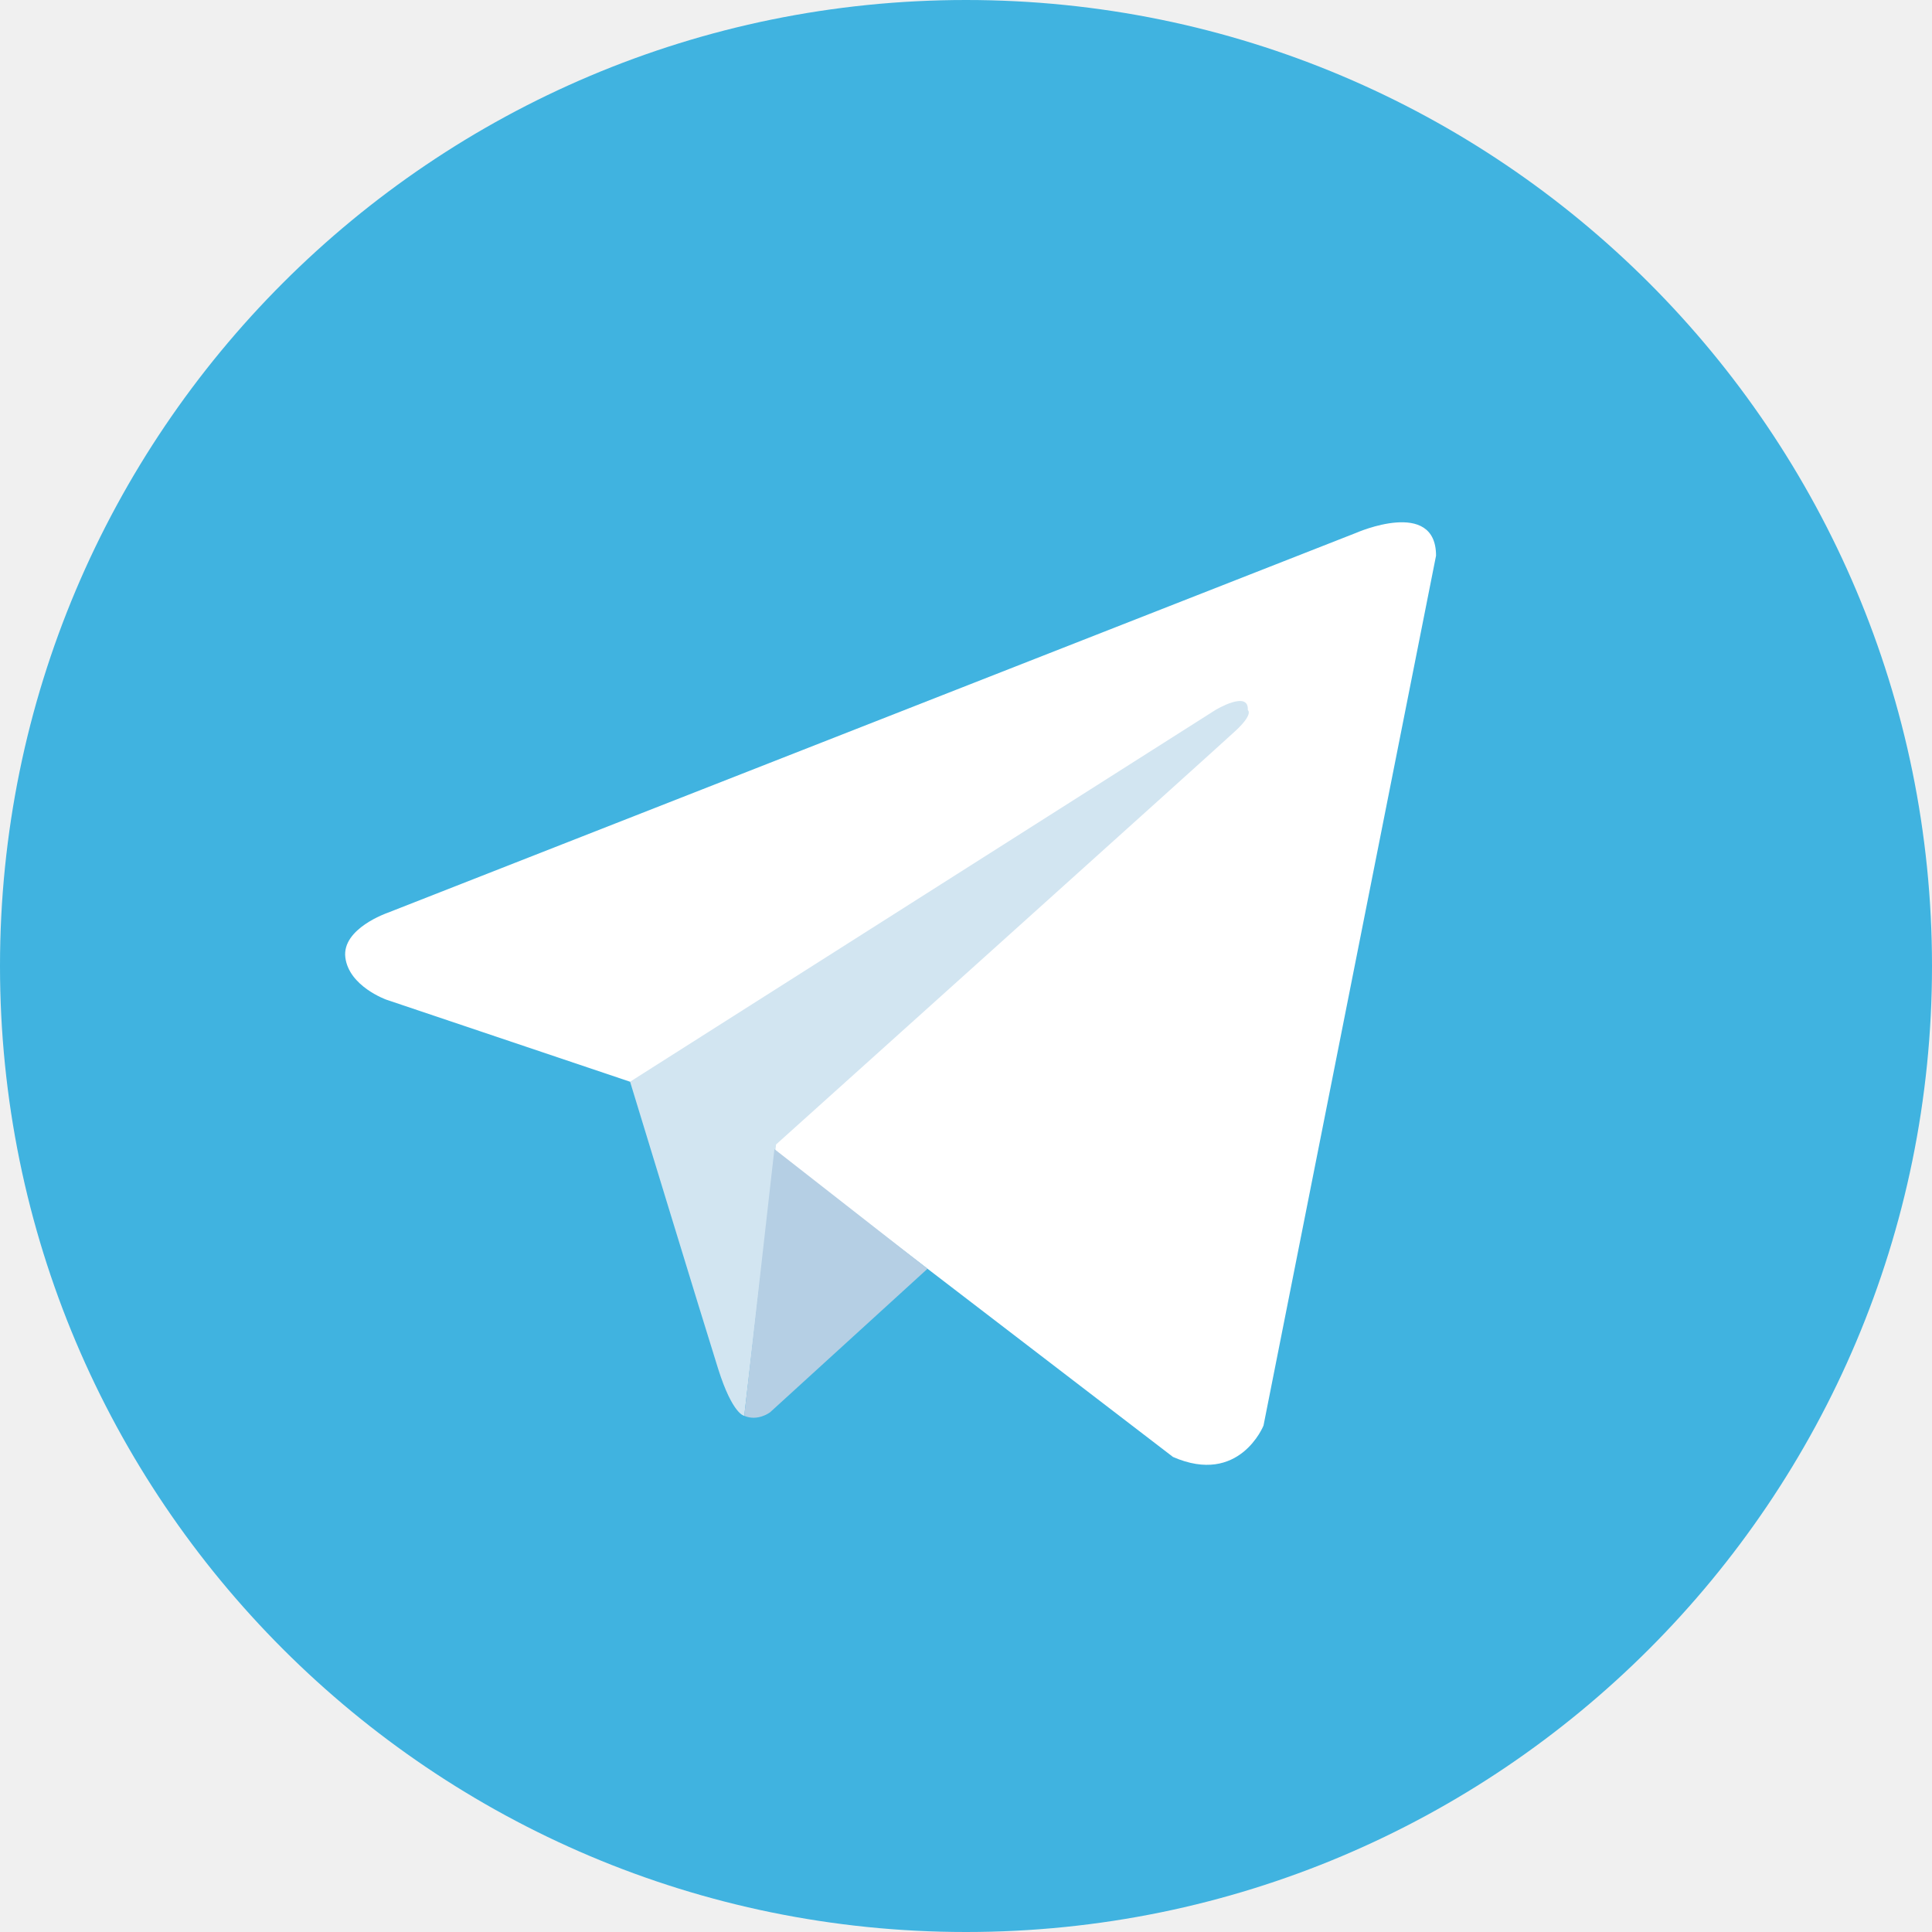
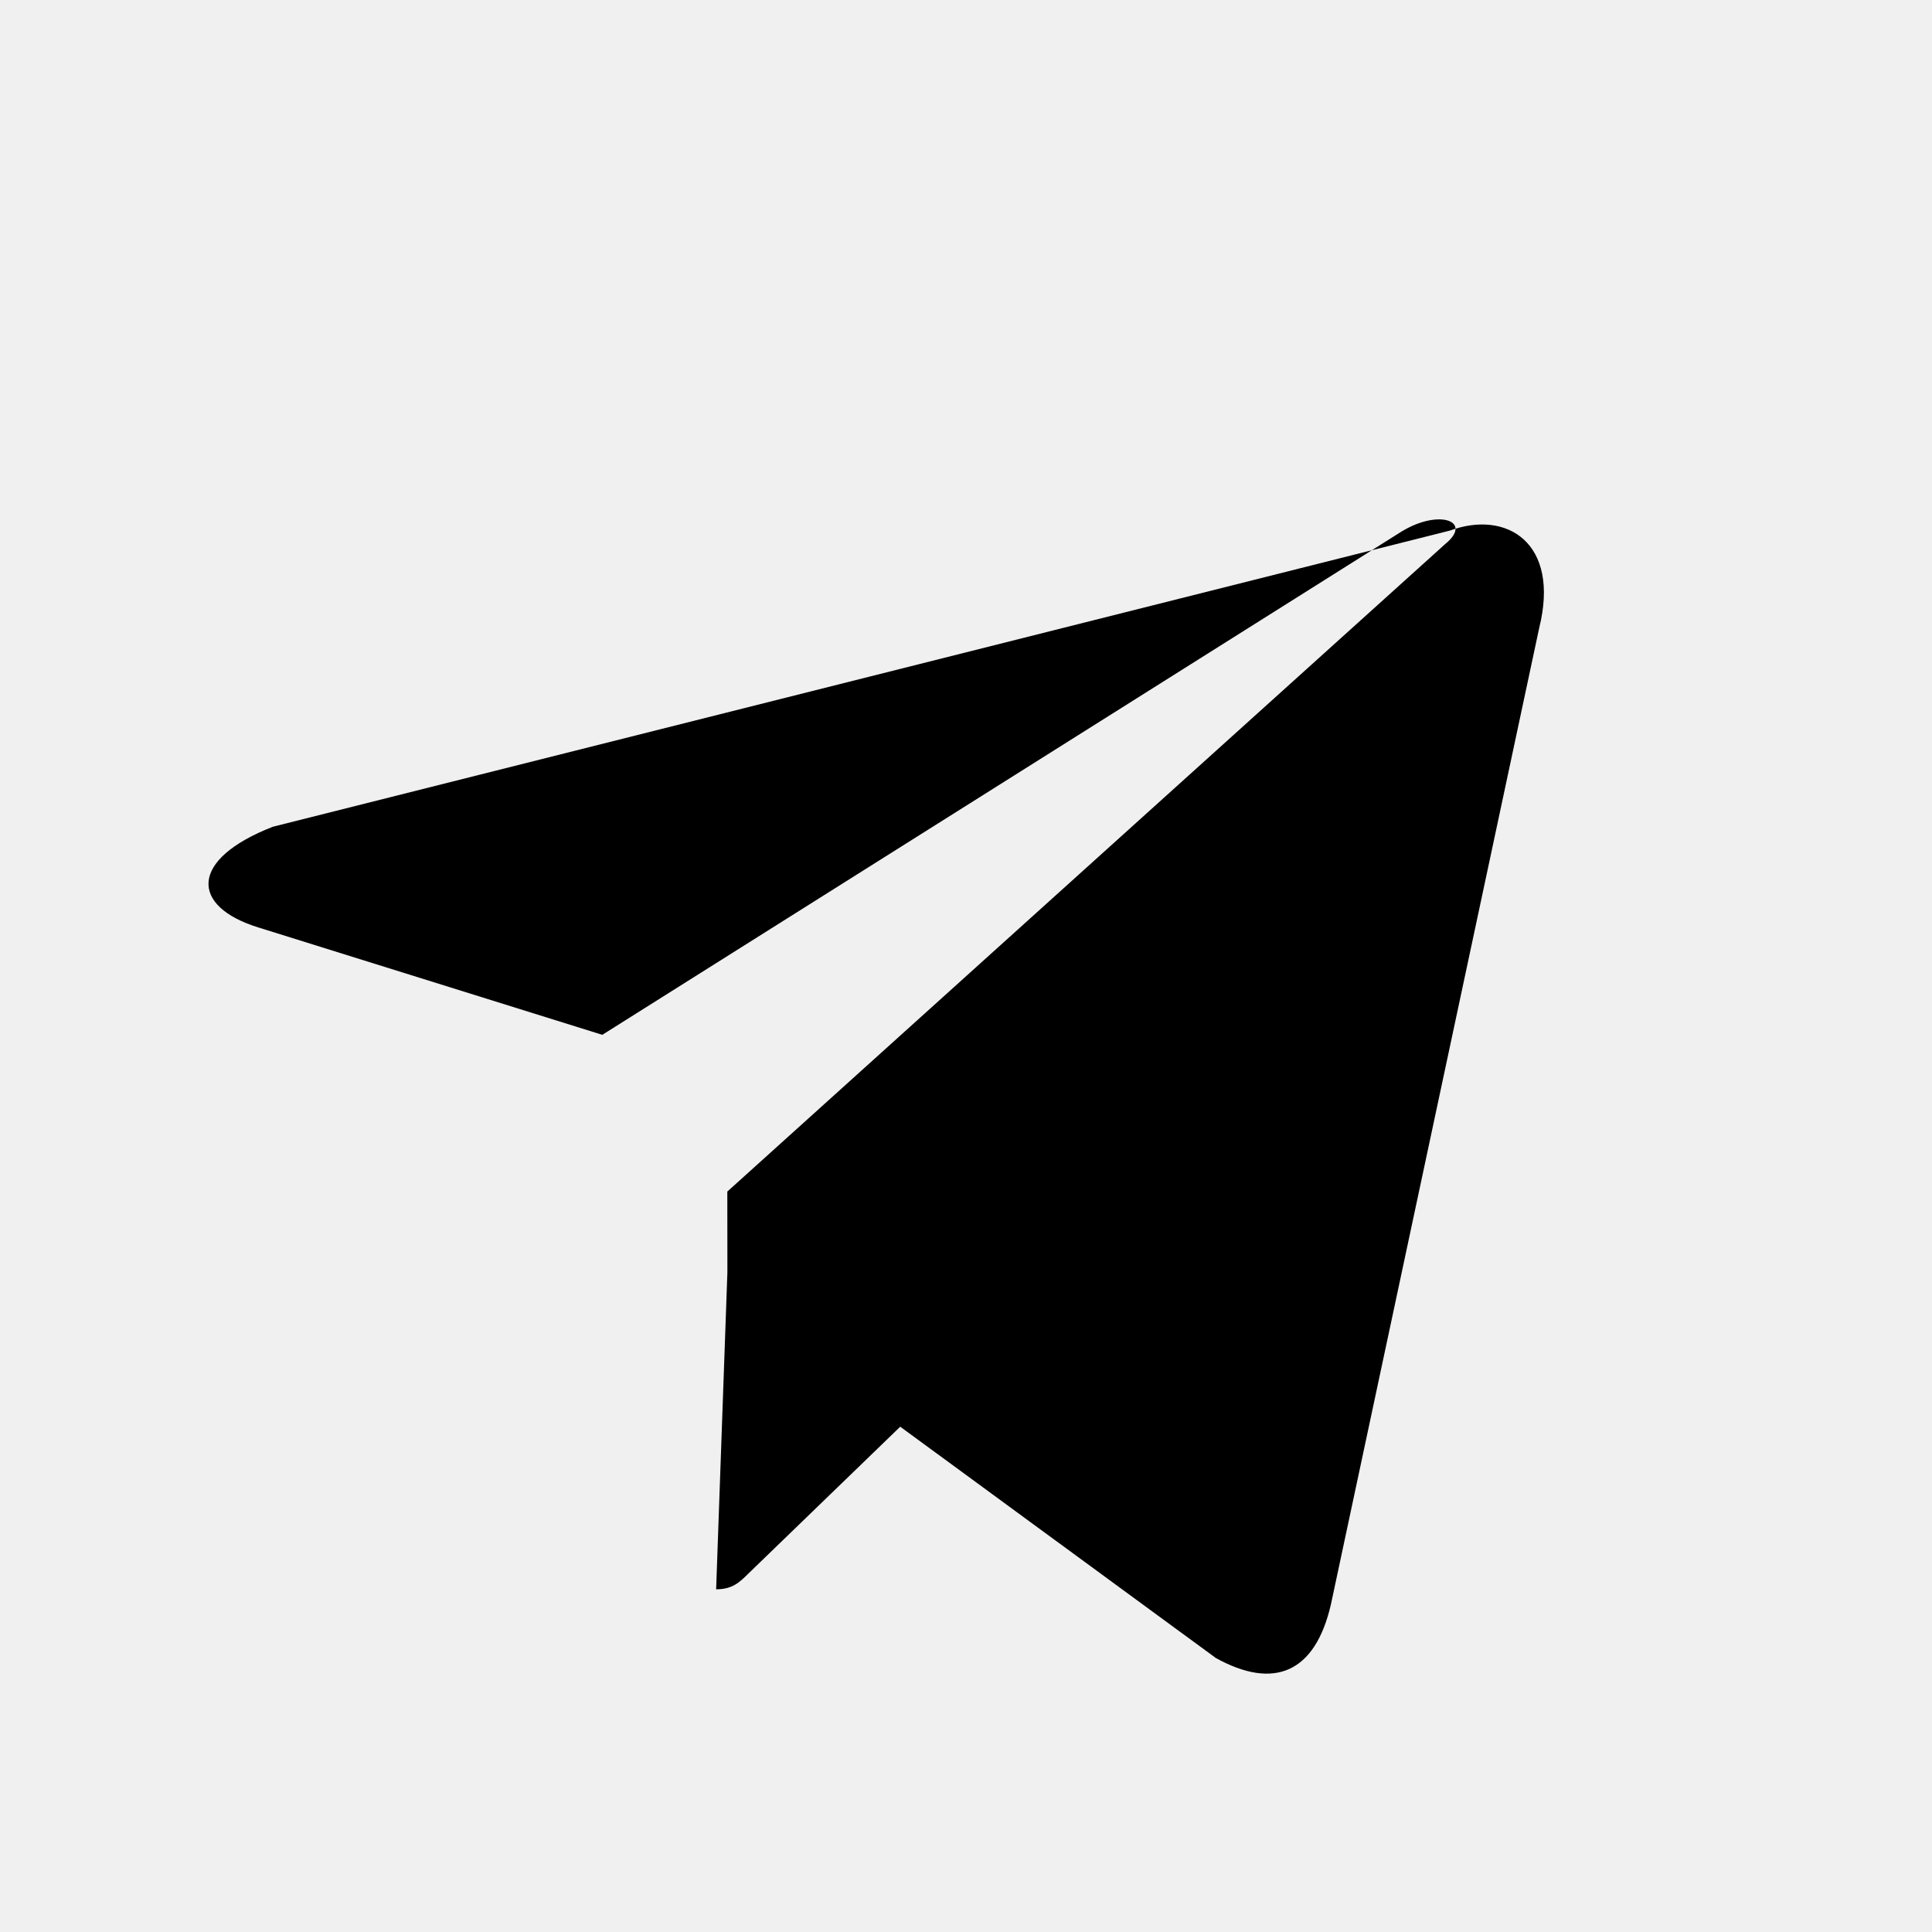
- <svg xmlns="http://www.w3.org/2000/svg" width="800px" height="800px" viewBox="0 0 256 256" version="1.1" preserveAspectRatio="xMidYMid">
-   <g>
-     <path d="M128,0 C57.307,0 0,57.307 0,128 L0,128 C0,198.693 57.307,256 128,256 L128,256 C198.693,256 256,198.693 256,128 L256,128 C256,57.307 198.693,0 128,0 L128,0 Z" fill="#40B3E0">
- 
- </path>
-     <path d="M190.283,73.631 L167.421,188.898 C167.421,188.898 164.224,196.892 155.431,193.055 L102.673,152.607 L83.489,143.335 L51.195,132.463 C51.195,132.463 46.239,130.705 45.759,126.868 C45.28,123.031 51.355,120.953 51.355,120.953 L179.731,70.593 C179.731,70.593 190.283,65.957 190.283,73.631" fill="#FFFFFF">
- 
- </path>
-     <path d="M98.618,187.603 C98.618,187.603 97.078,187.459 95.159,181.383 C93.241,175.309 83.489,143.334 83.489,143.334 L161.026,94.094 C161.026,94.094 165.503,91.376 165.343,94.094 C165.343,94.094 166.142,94.573 163.744,96.811 C161.346,99.05 102.833,151.648 102.833,151.648" fill="#D2E5F1">
- 
- </path>
-     <path d="M122.901,168.115 L102.034,187.141 C102.034,187.141 100.403,188.379 98.618,187.603 L102.614,152.262" fill="#B5CFE4">
- 
- </path>
-   </g>
+ <svg xmlns="http://www.w3.org/2000/svg" viewBox="0 0 24 24" fill="currentColor">
+   <path d="M9.036 15.803l-.14 3.94c.2 0 .29-.086.395-.19l1.892-1.83 3.92 2.873c.719.398 1.233.19 1.43-.665l2.587-12.128c.264-1.06-.403-1.472-1.108-1.212L3.39 10.27c-1.043.406-1.028.99-.178 1.252l4.27 1.333 9.93-6.253c.467-.284.89-.127.54.157l-8.917 8.043z" />
</svg>
